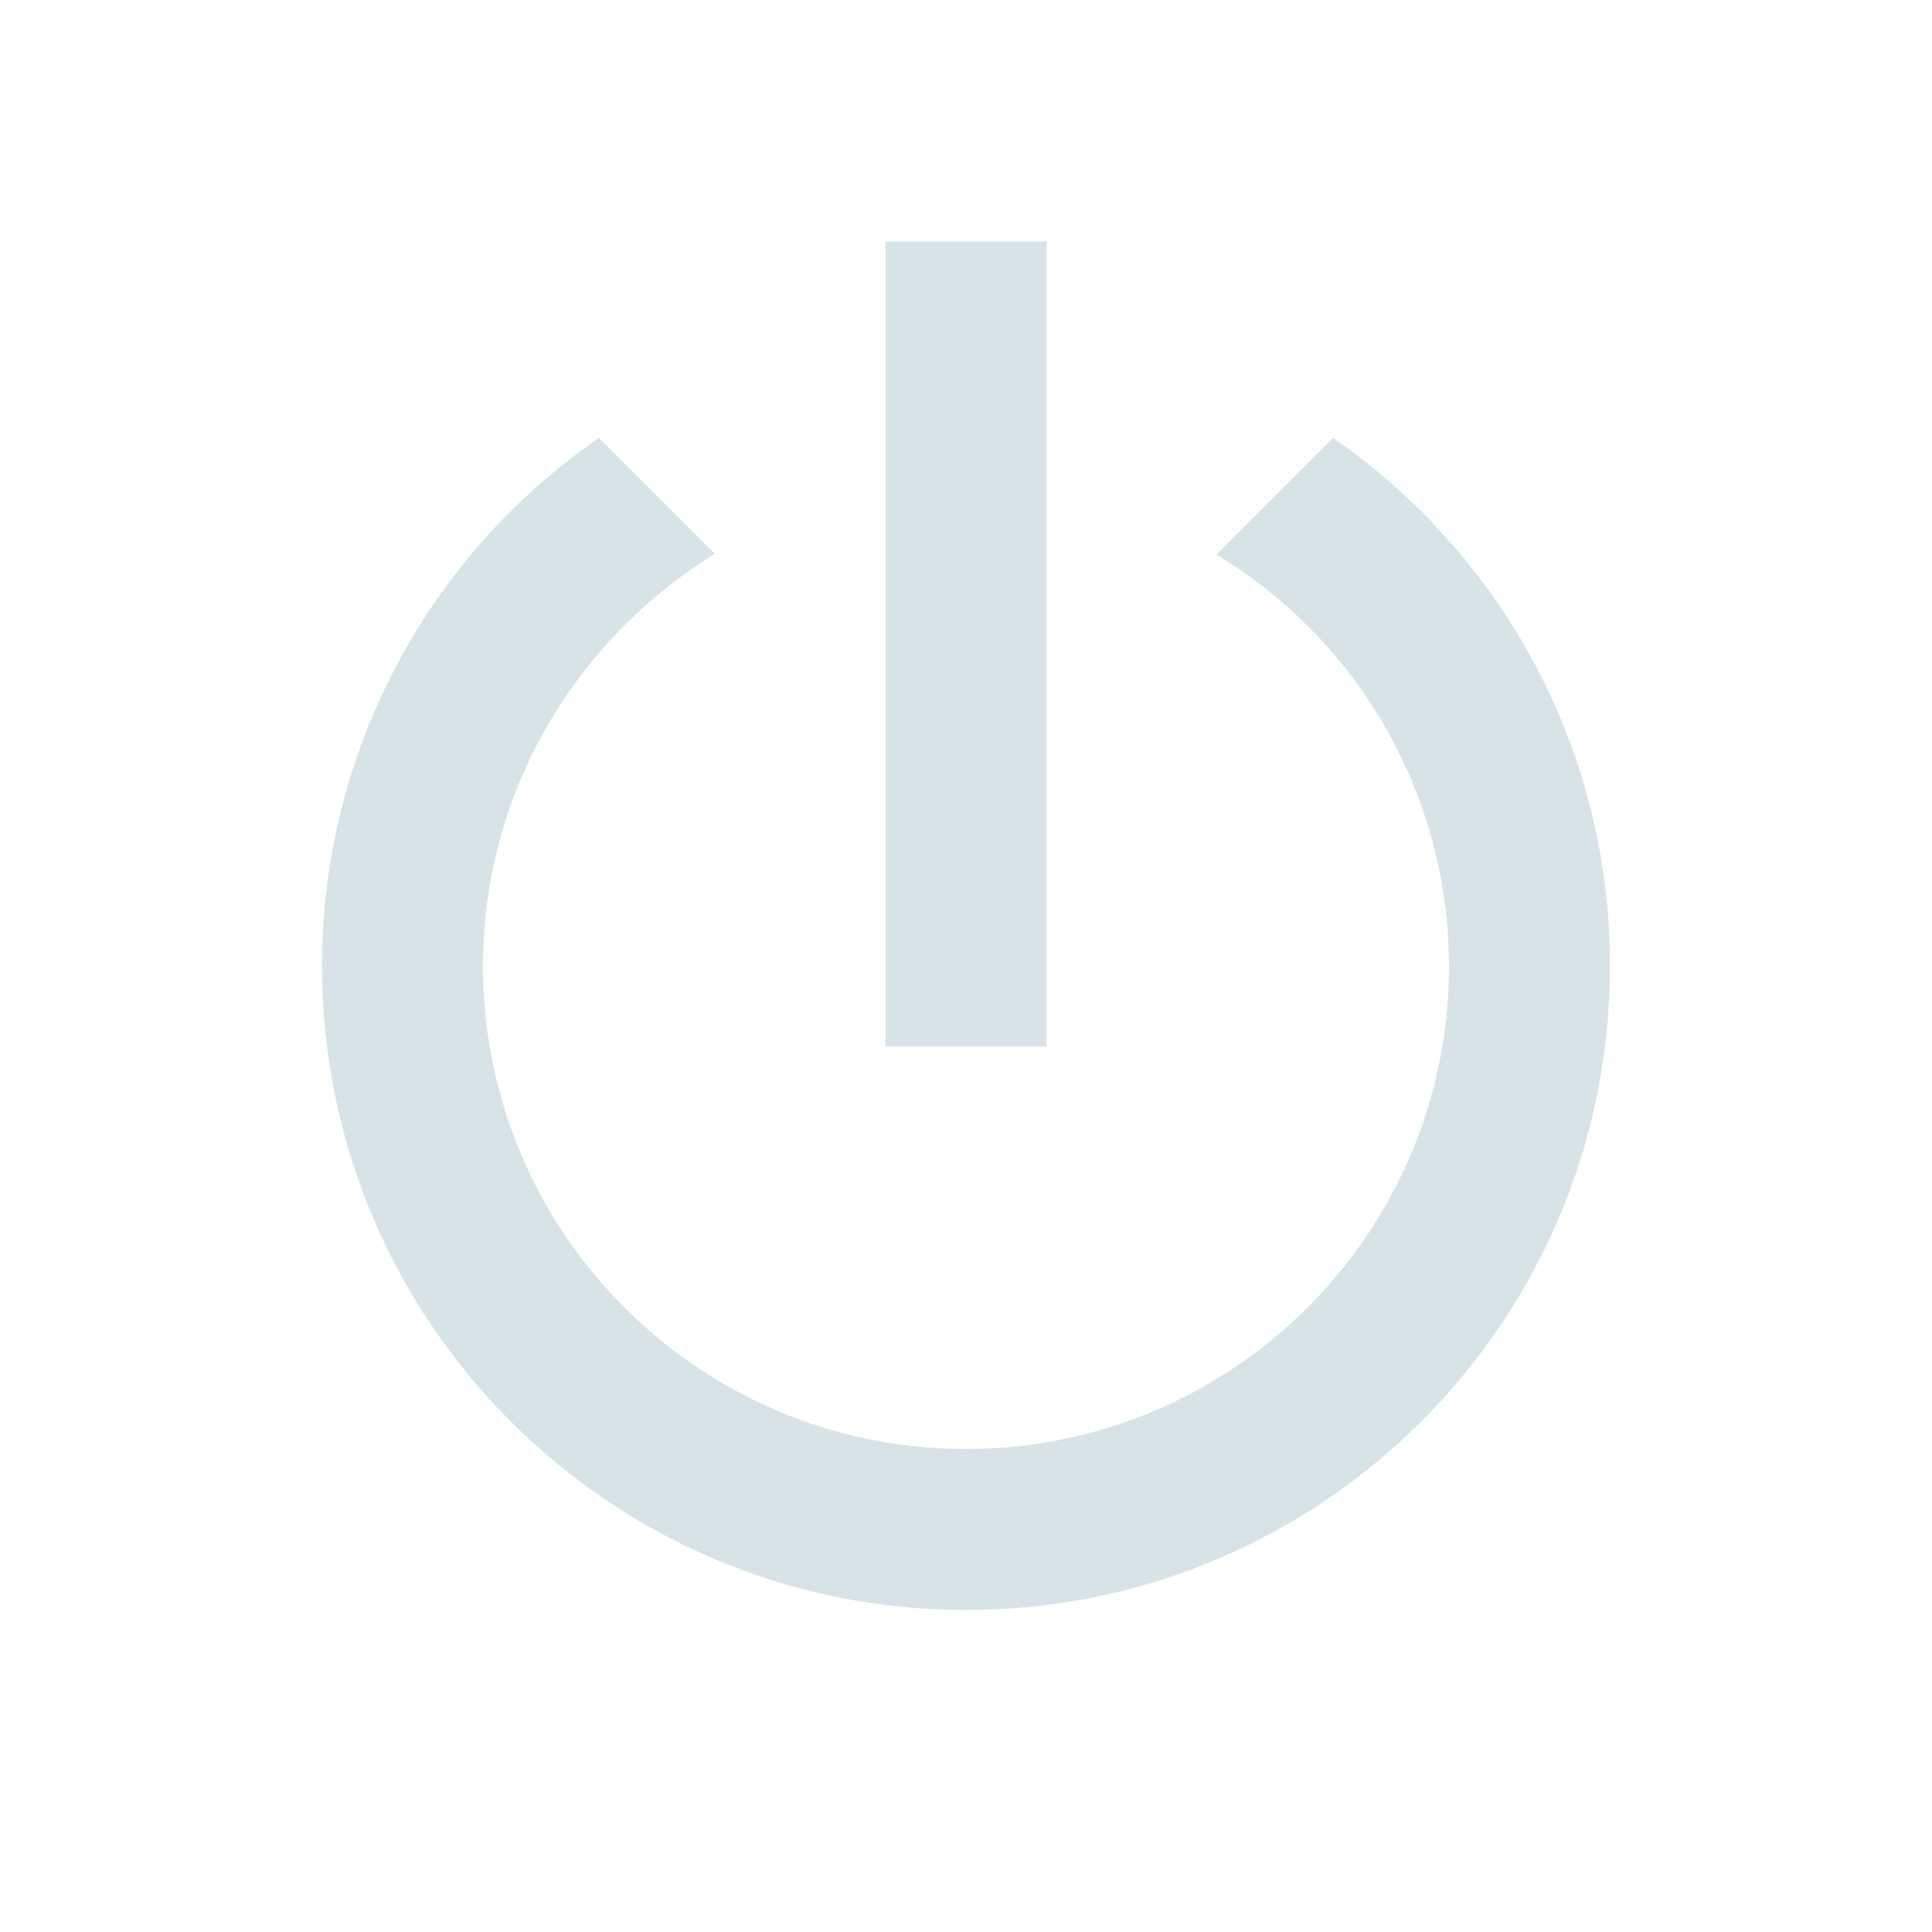
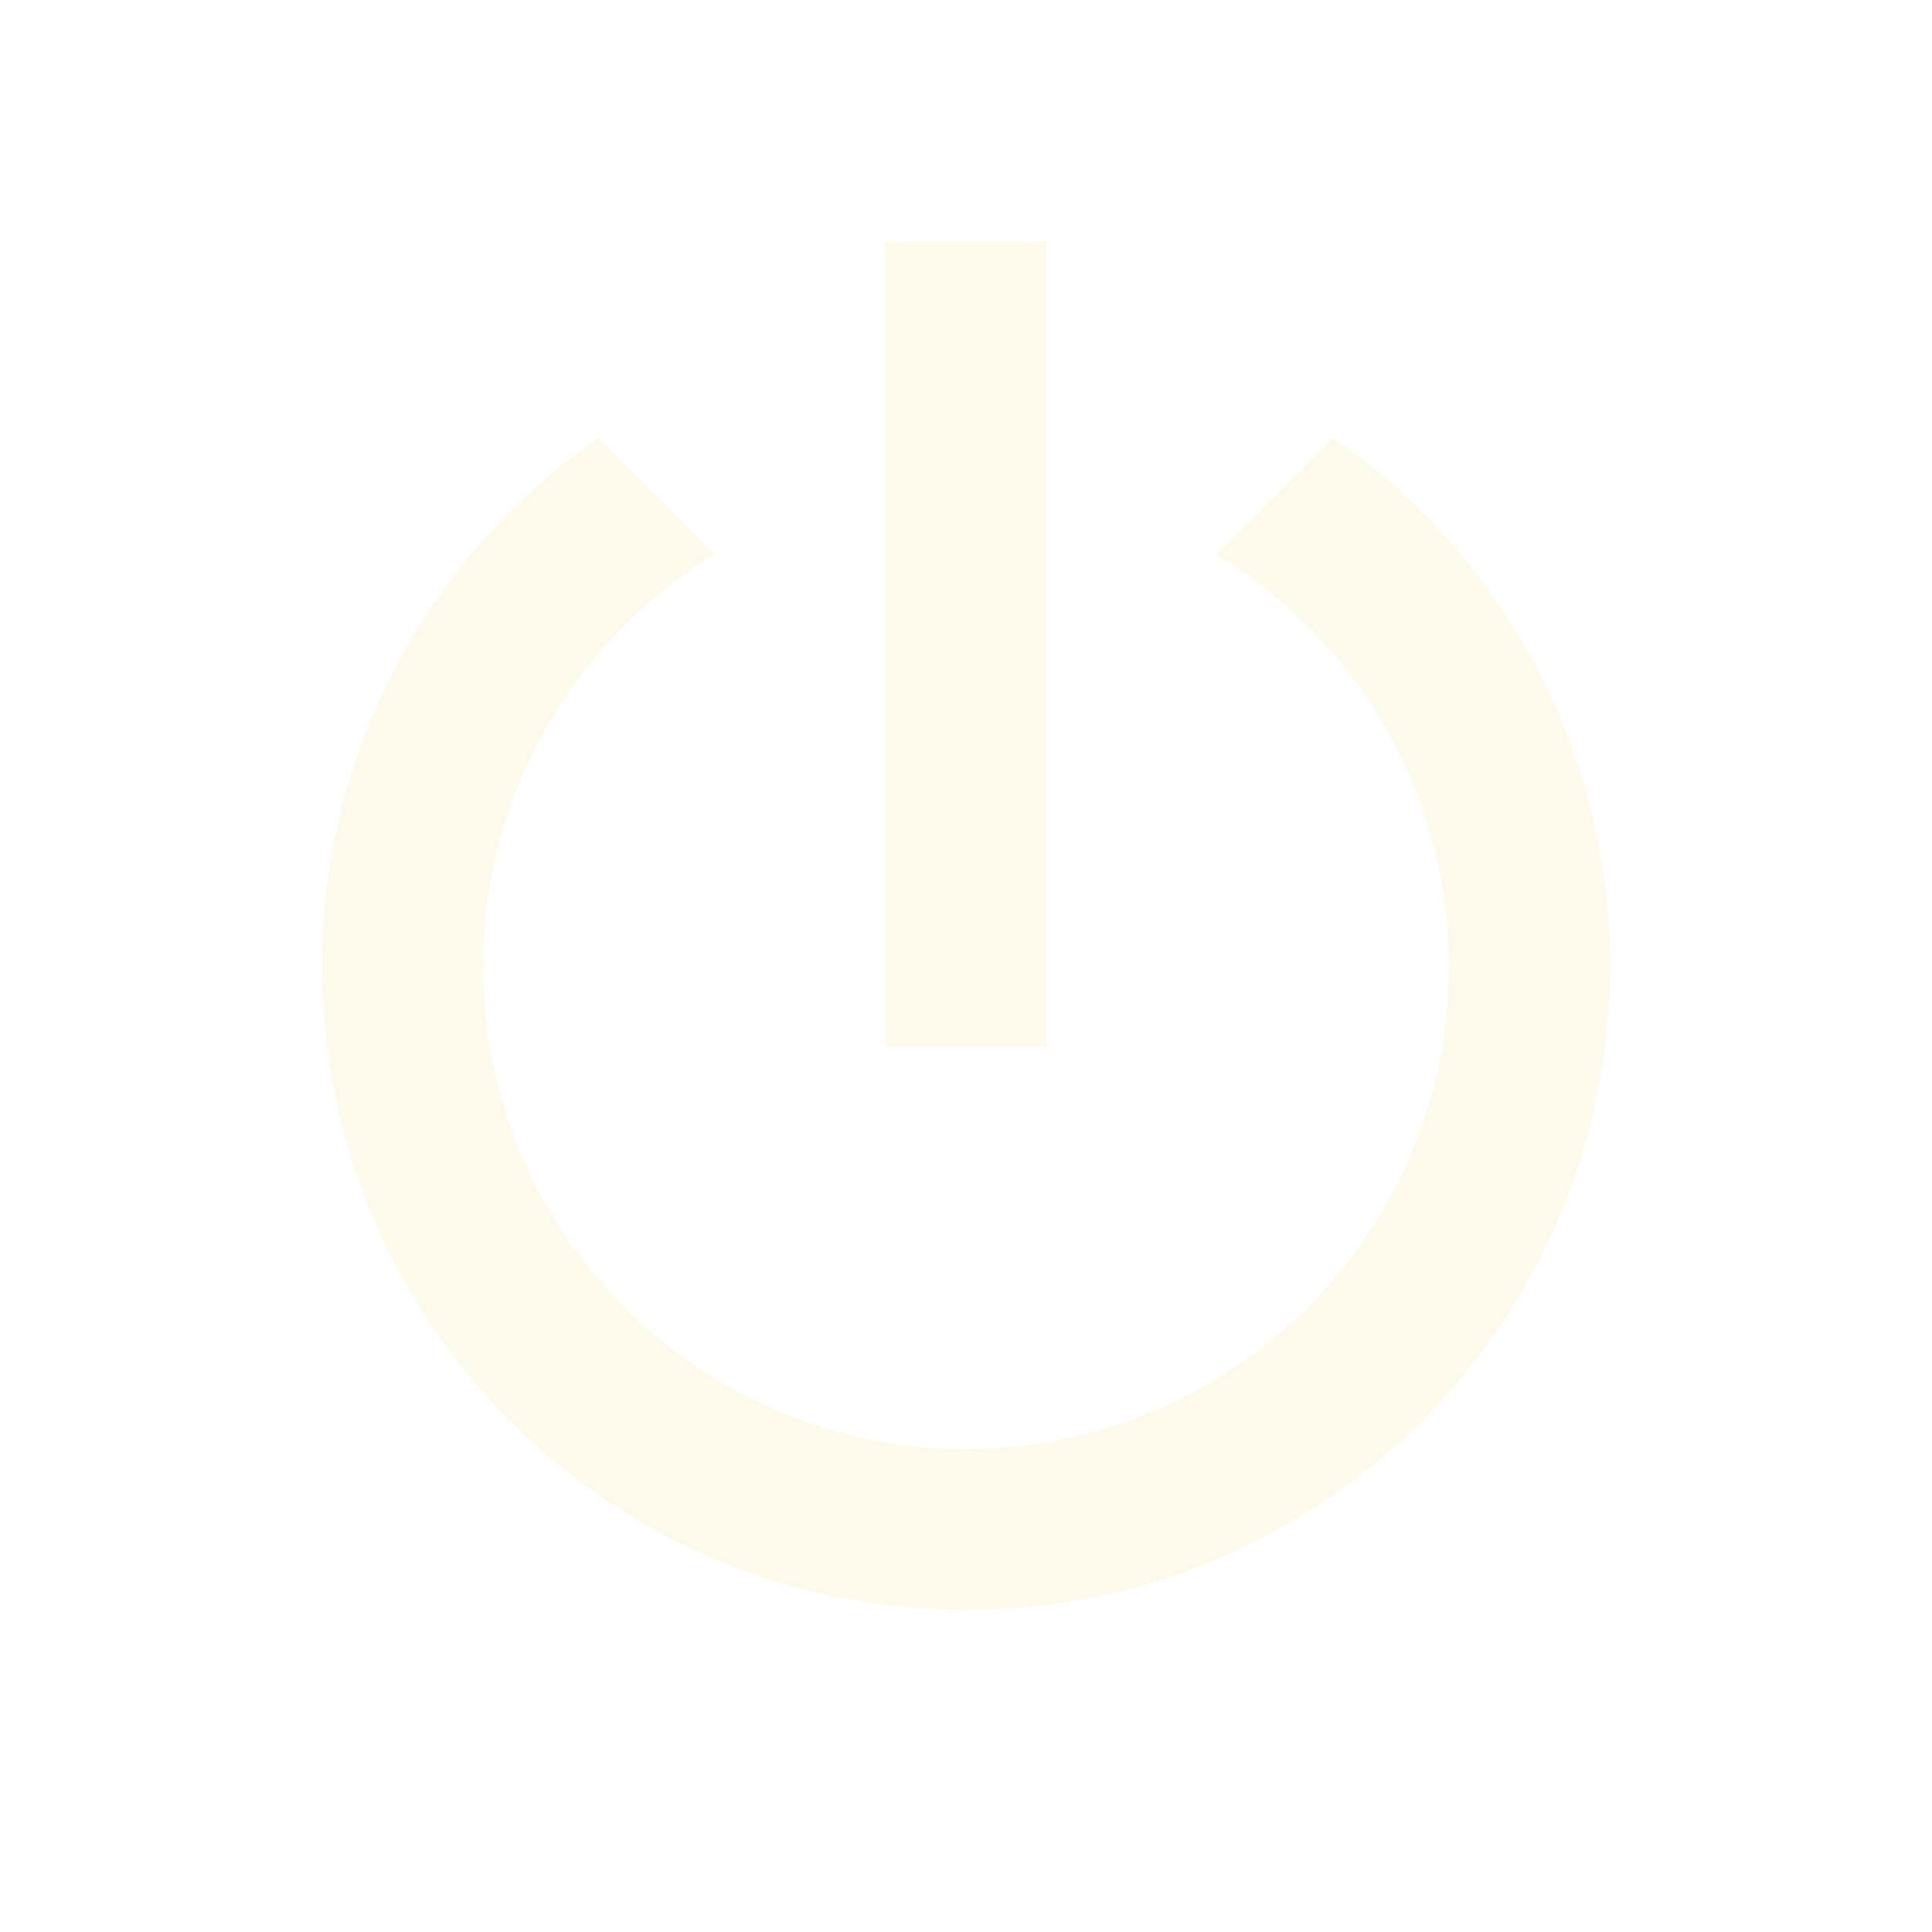
<svg xmlns="http://www.w3.org/2000/svg" width="1em" height="1em" viewBox="0 0 24 24">
-   <path fill="#D7E3E7" d="m16.56 5.44l-1.45 1.45A5.97 5.97 0 0 1 18 12a6 6 0 0 1-6 6a6 6 0 0 1-6-6c0-2.17 1.16-4.06 2.88-5.12L7.44 5.44A7.96 7.96 0 0 0 4 12a8 8 0 0 0 8 8a8 8 0 0 0 8-8c0-2.72-1.36-5.12-3.44-6.56M13 3h-2v10h2" />
+   <path fill="#FDF9EB" d="m16.56 5.44l-1.45 1.45A5.97 5.97 0 0 1 18 12a6 6 0 0 1-6 6a6 6 0 0 1-6-6c0-2.17 1.16-4.06 2.88-5.12L7.44 5.44A7.96 7.96 0 0 0 4 12a8 8 0 0 0 8 8a8 8 0 0 0 8-8c0-2.72-1.36-5.12-3.44-6.56M13 3h-2v10h2" />
</svg>
